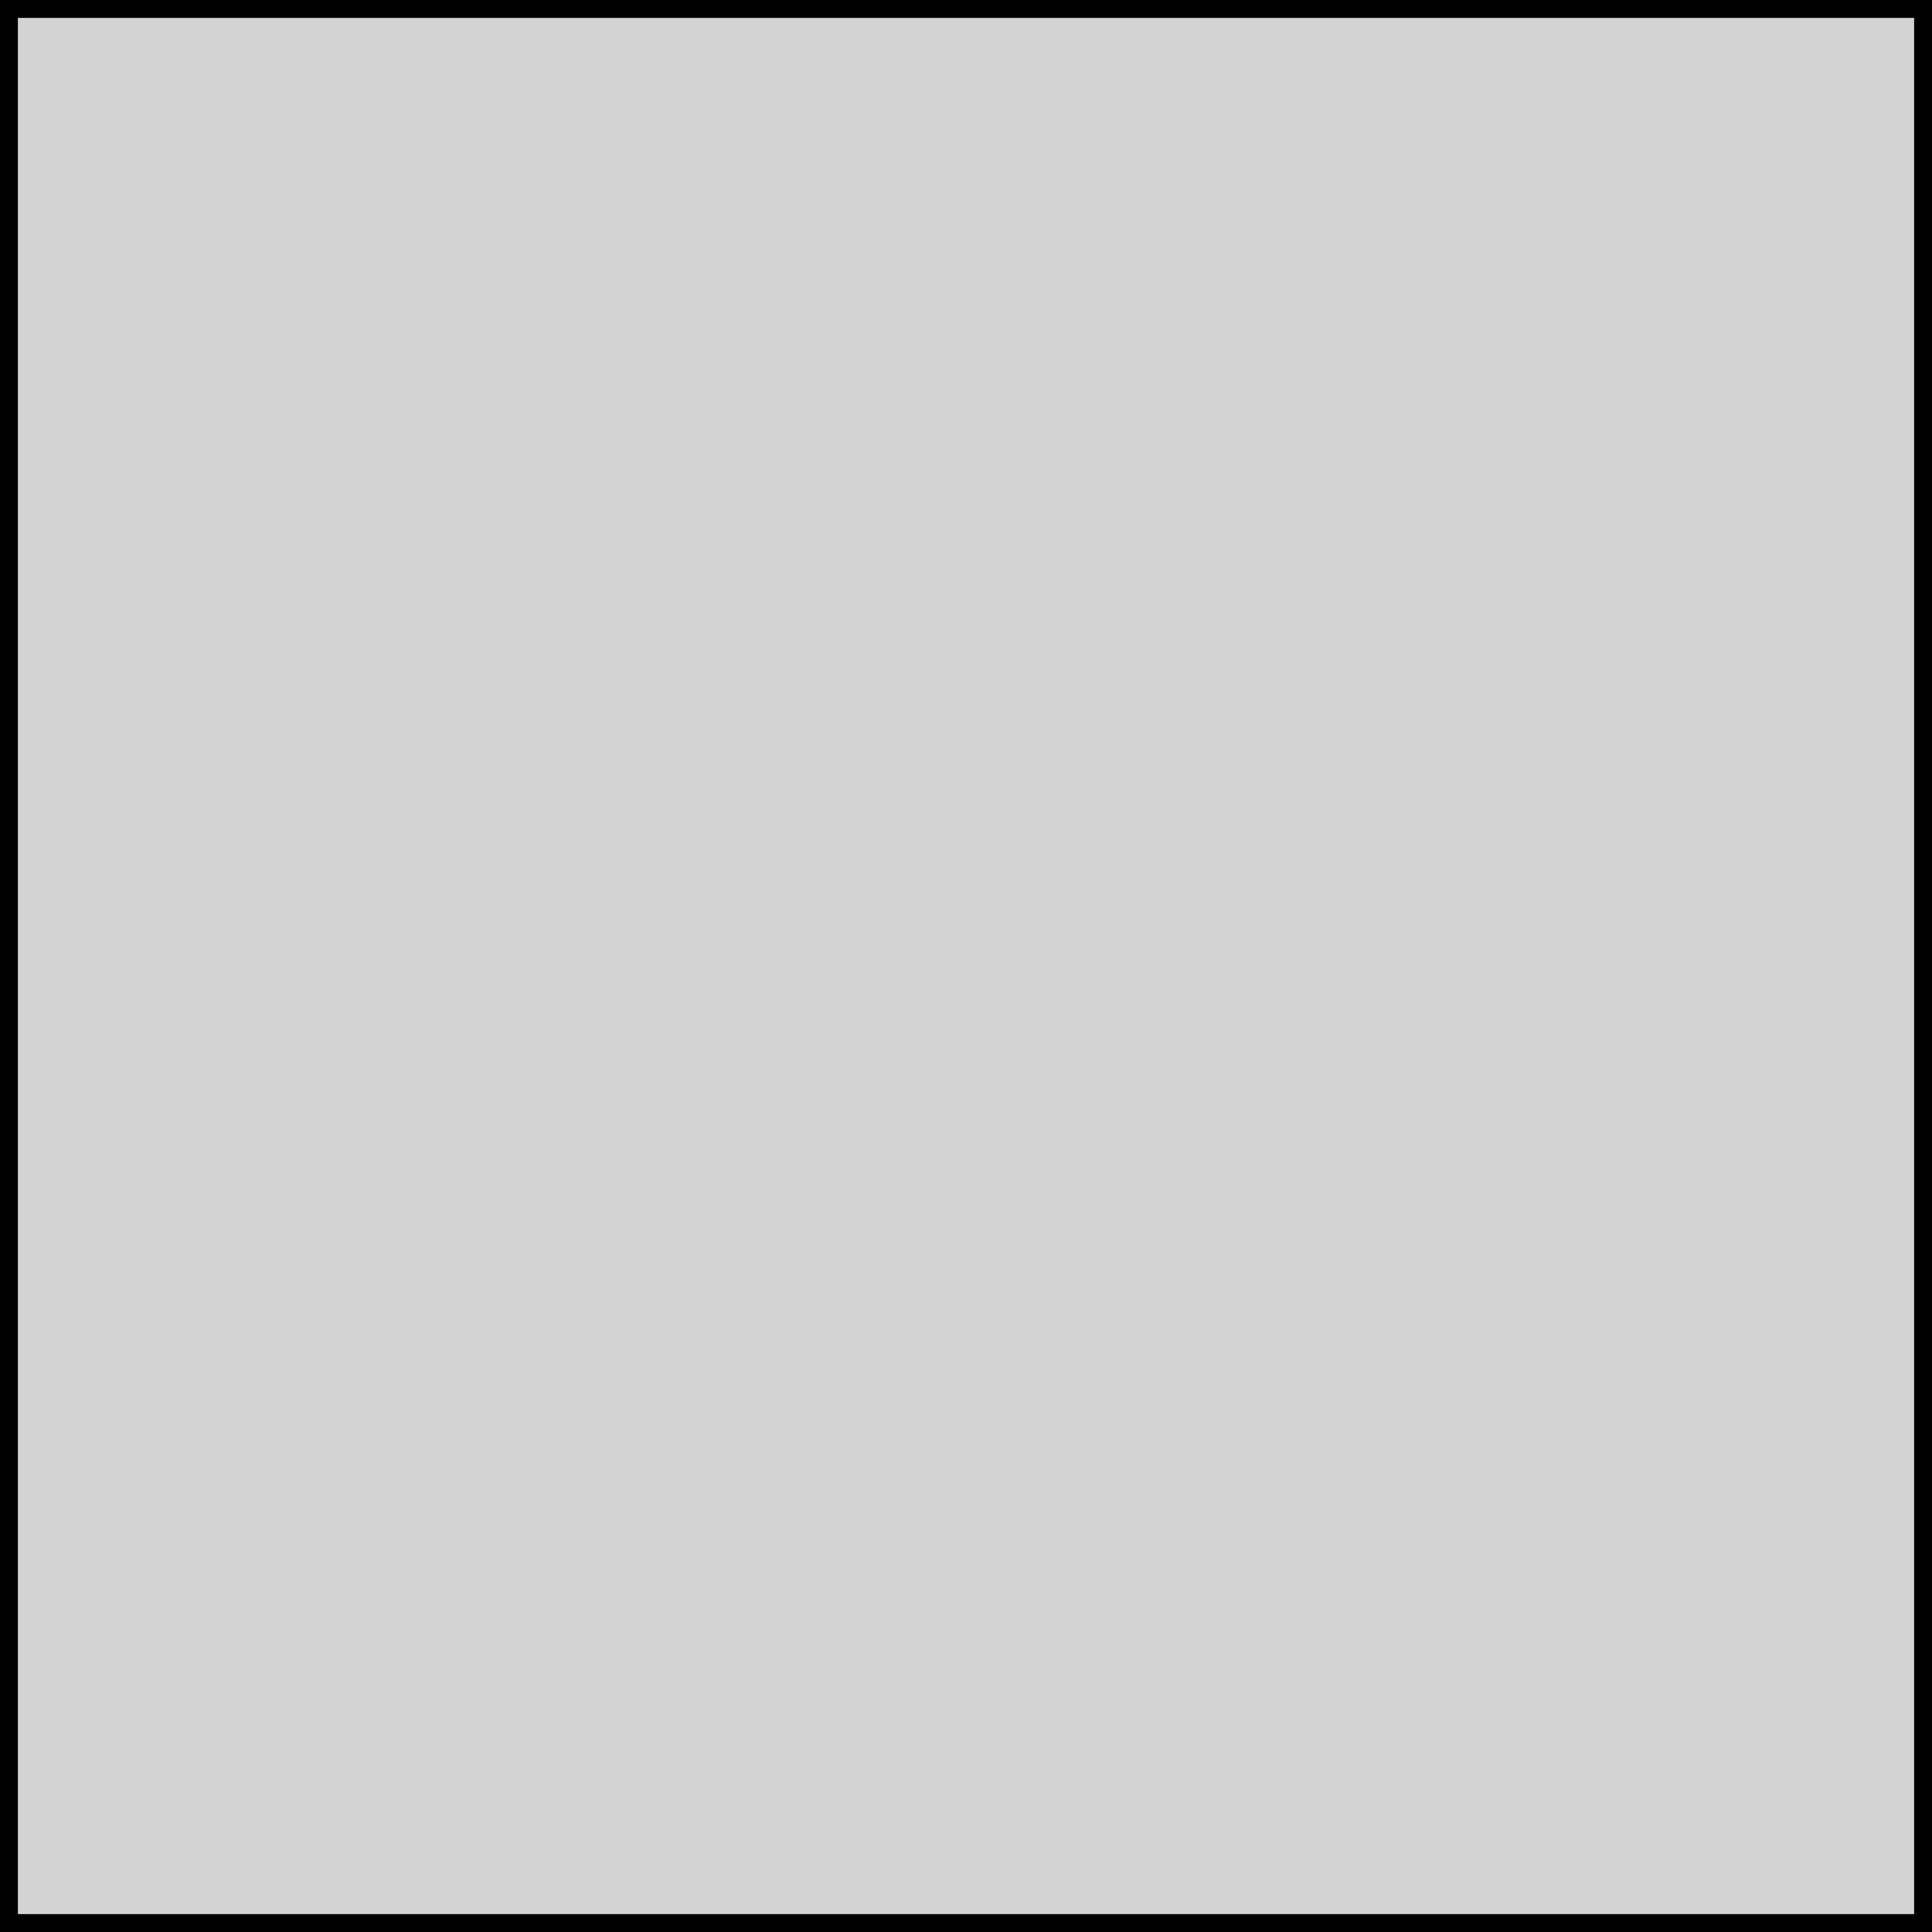
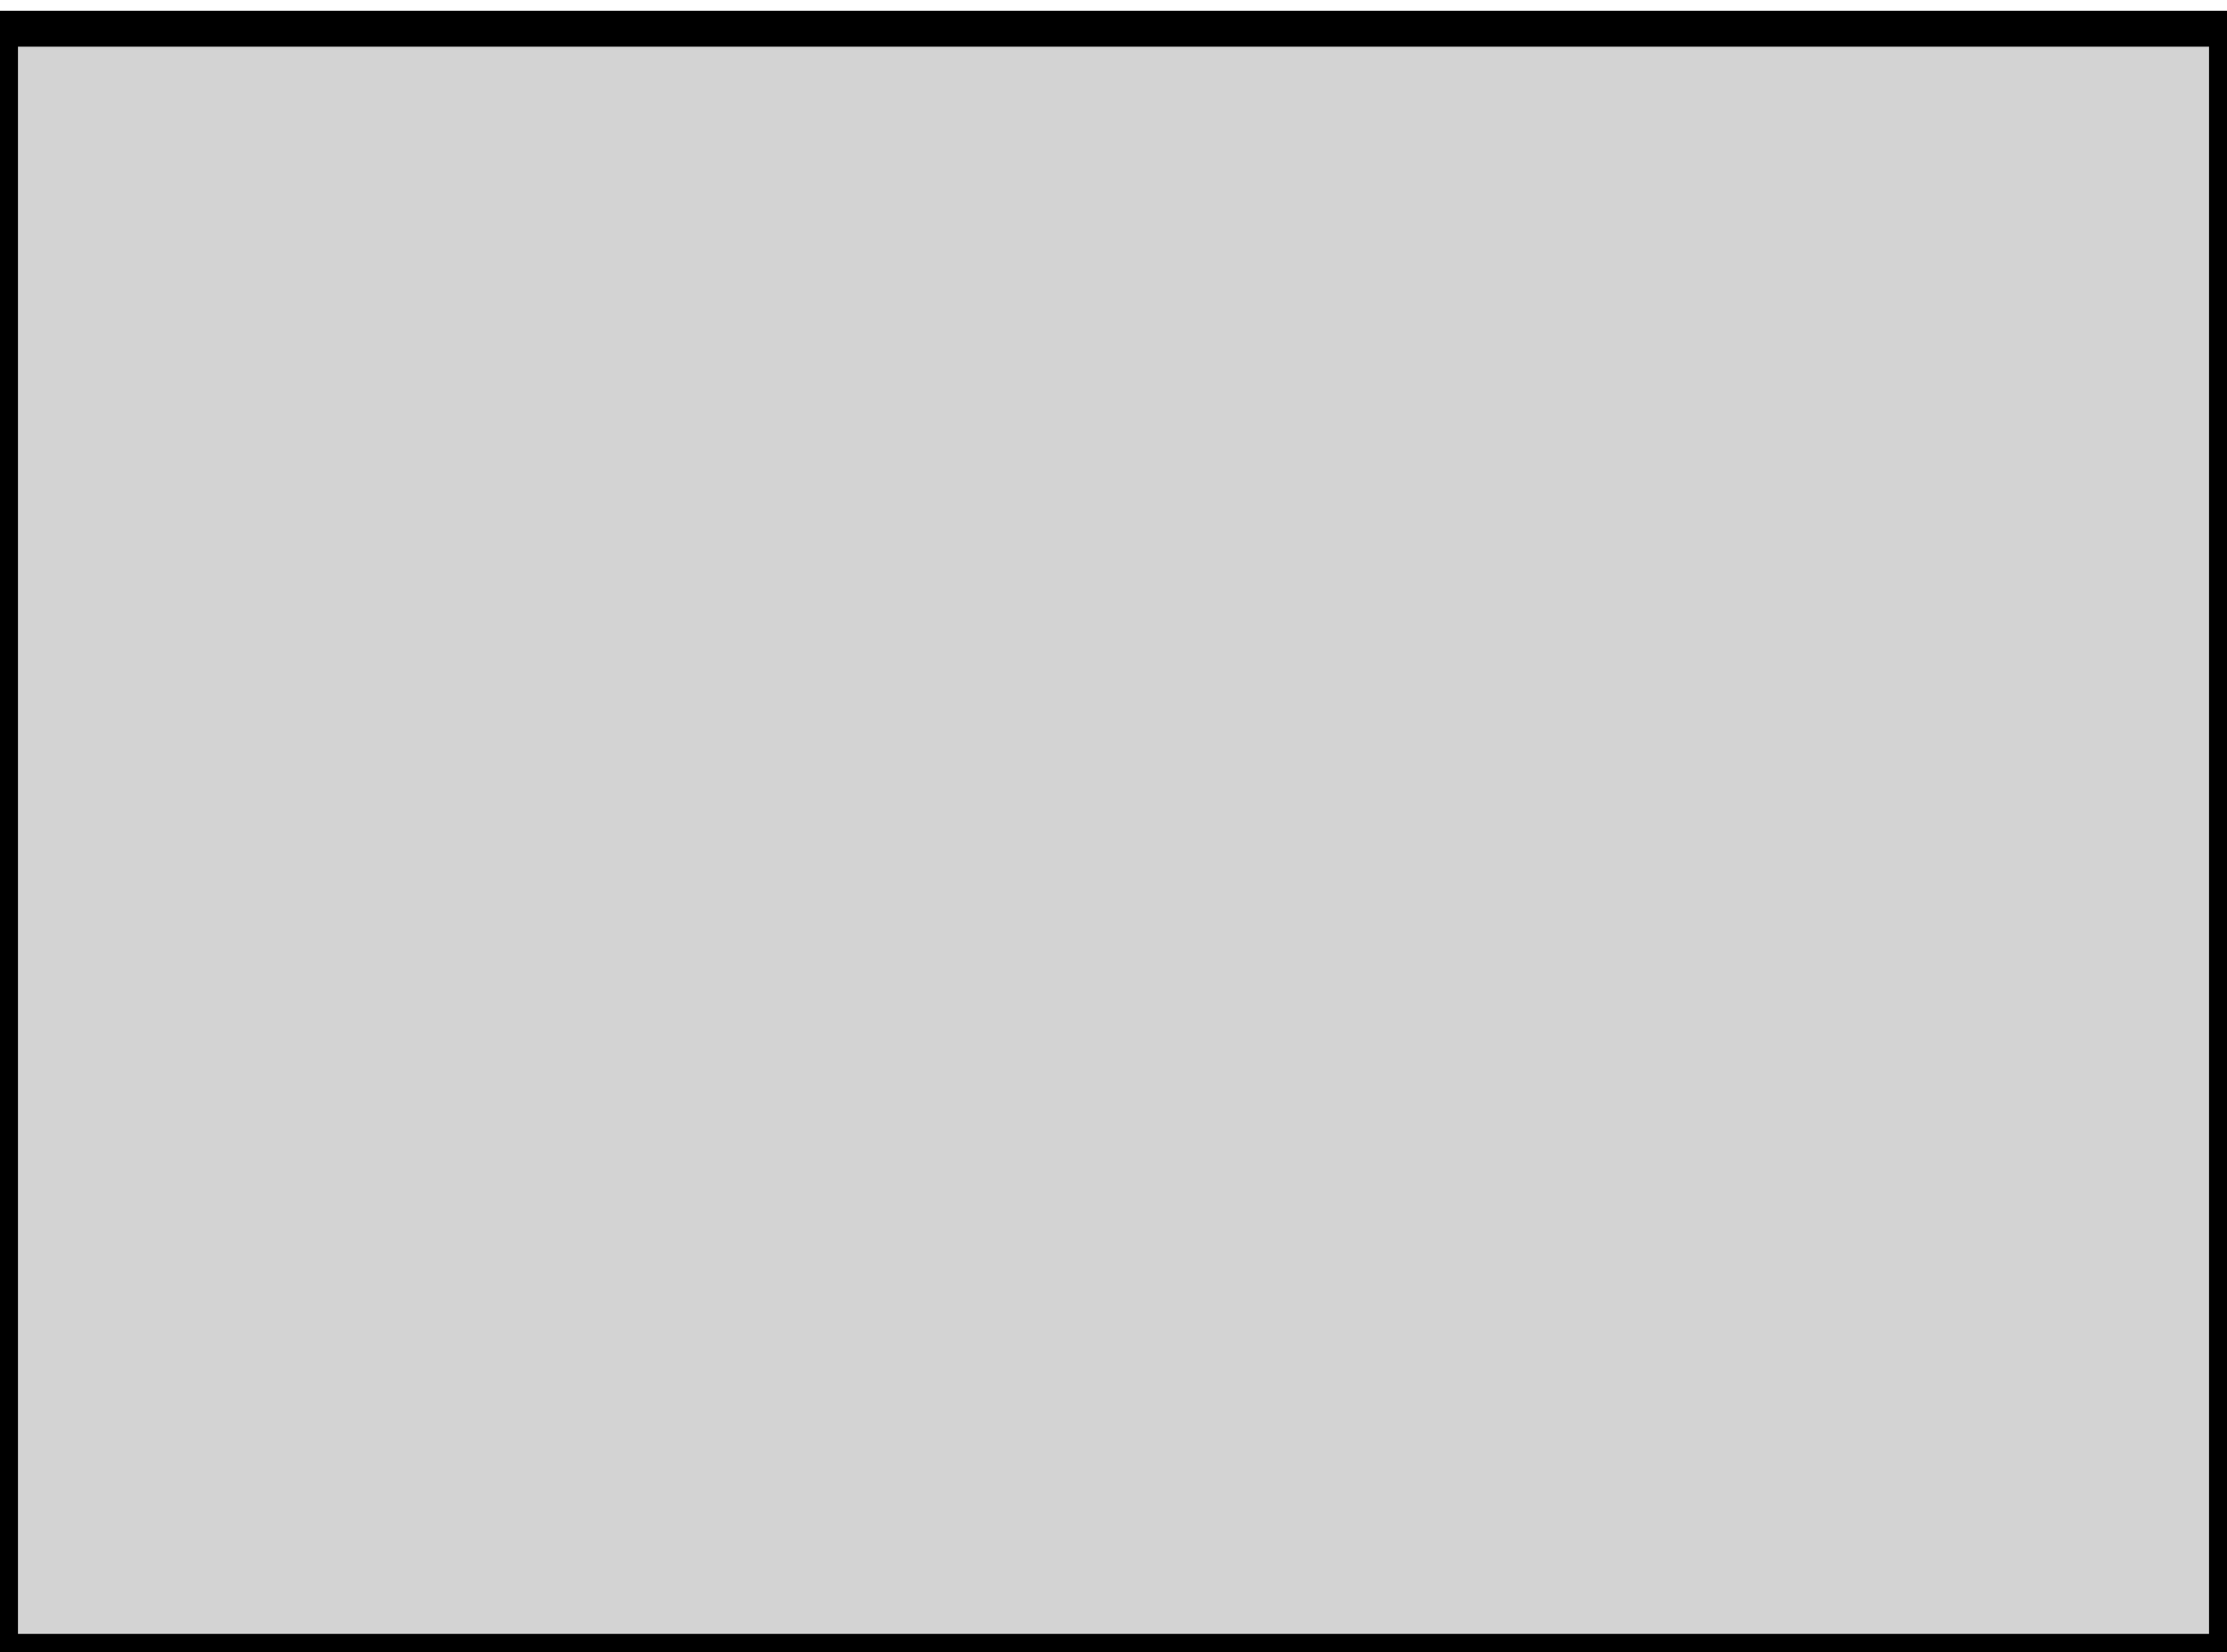
- <svg xmlns="http://www.w3.org/2000/svg" width="27mm" height="27mm" viewBox="0 -27 27 27" version="1.1">
-   <path d=" M 0,-0 L 27,-0 L 27,-27 L 0,-27 z " stroke="black" fill="lightgray" stroke-width="0.5" />
+ <svg xmlns="http://www.w3.org/2000/svg" width="31mm" height="23mm" viewBox="0 -23 31 23" version="1.1">
+   <path d=" M 0,-0 L 31,-0 L 31,-22.6 L 0,-22.6 z " stroke="black" fill="lightgray" stroke-width="0.5" />
</svg>
